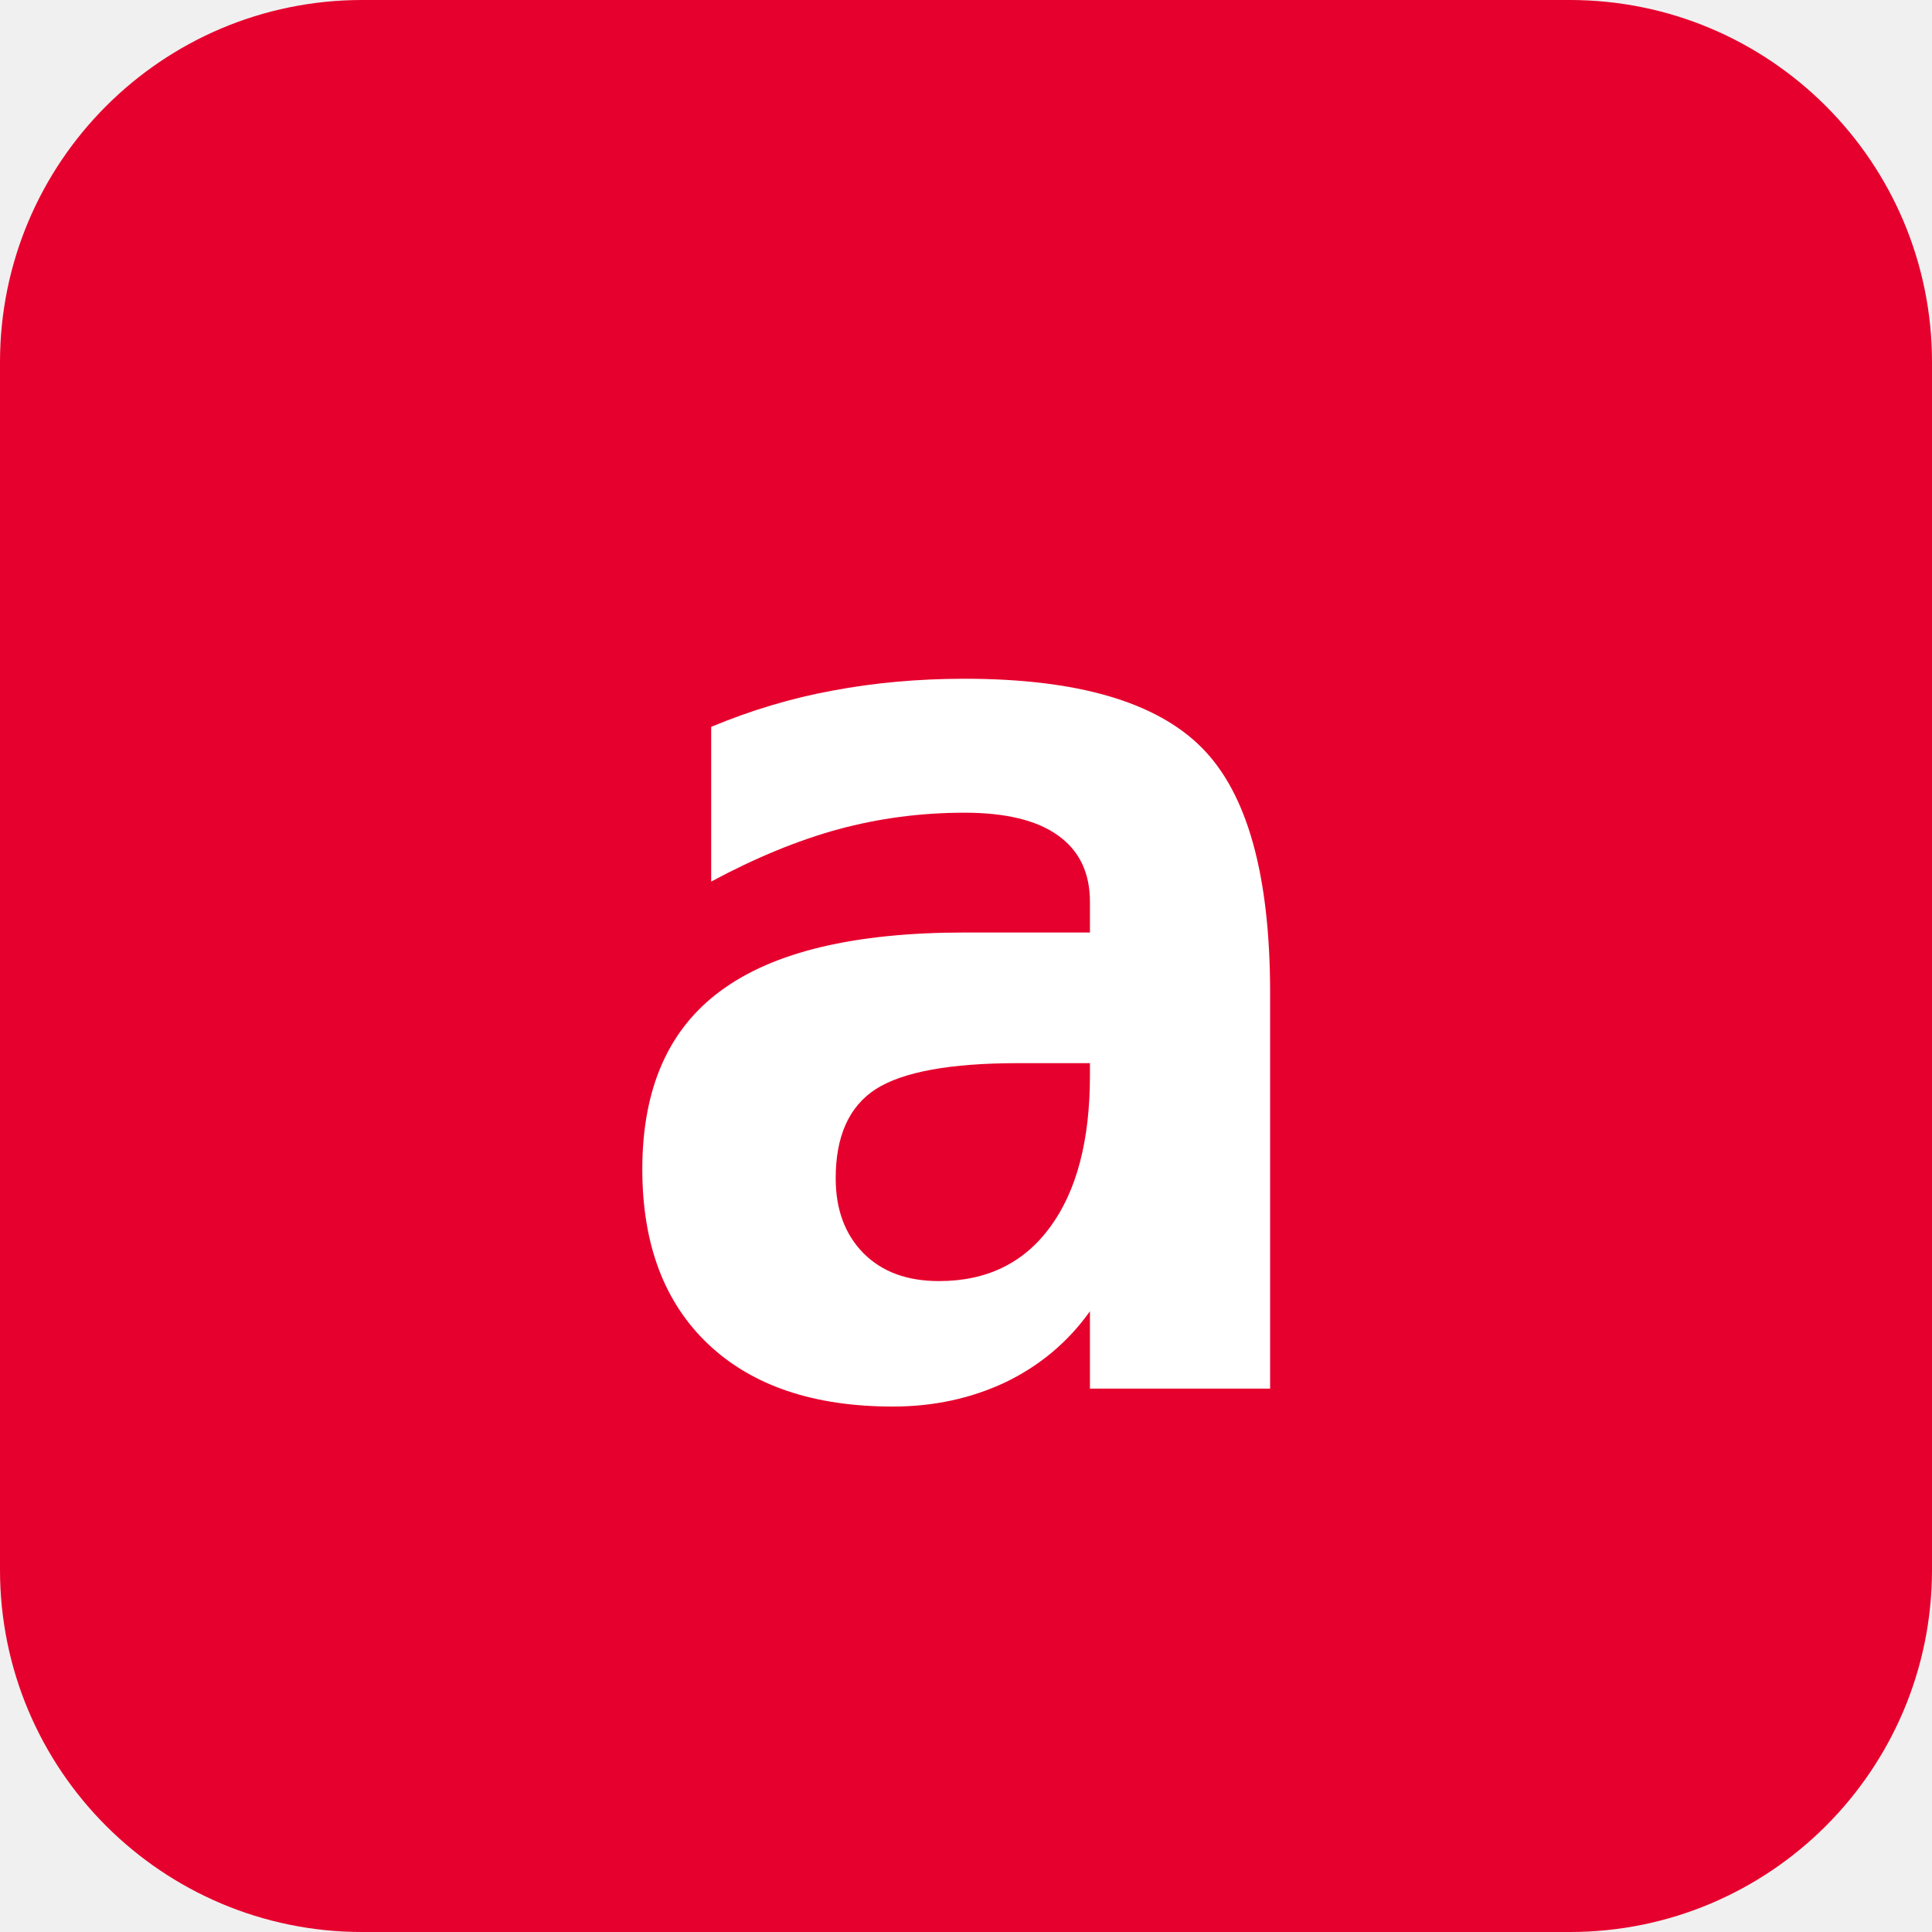
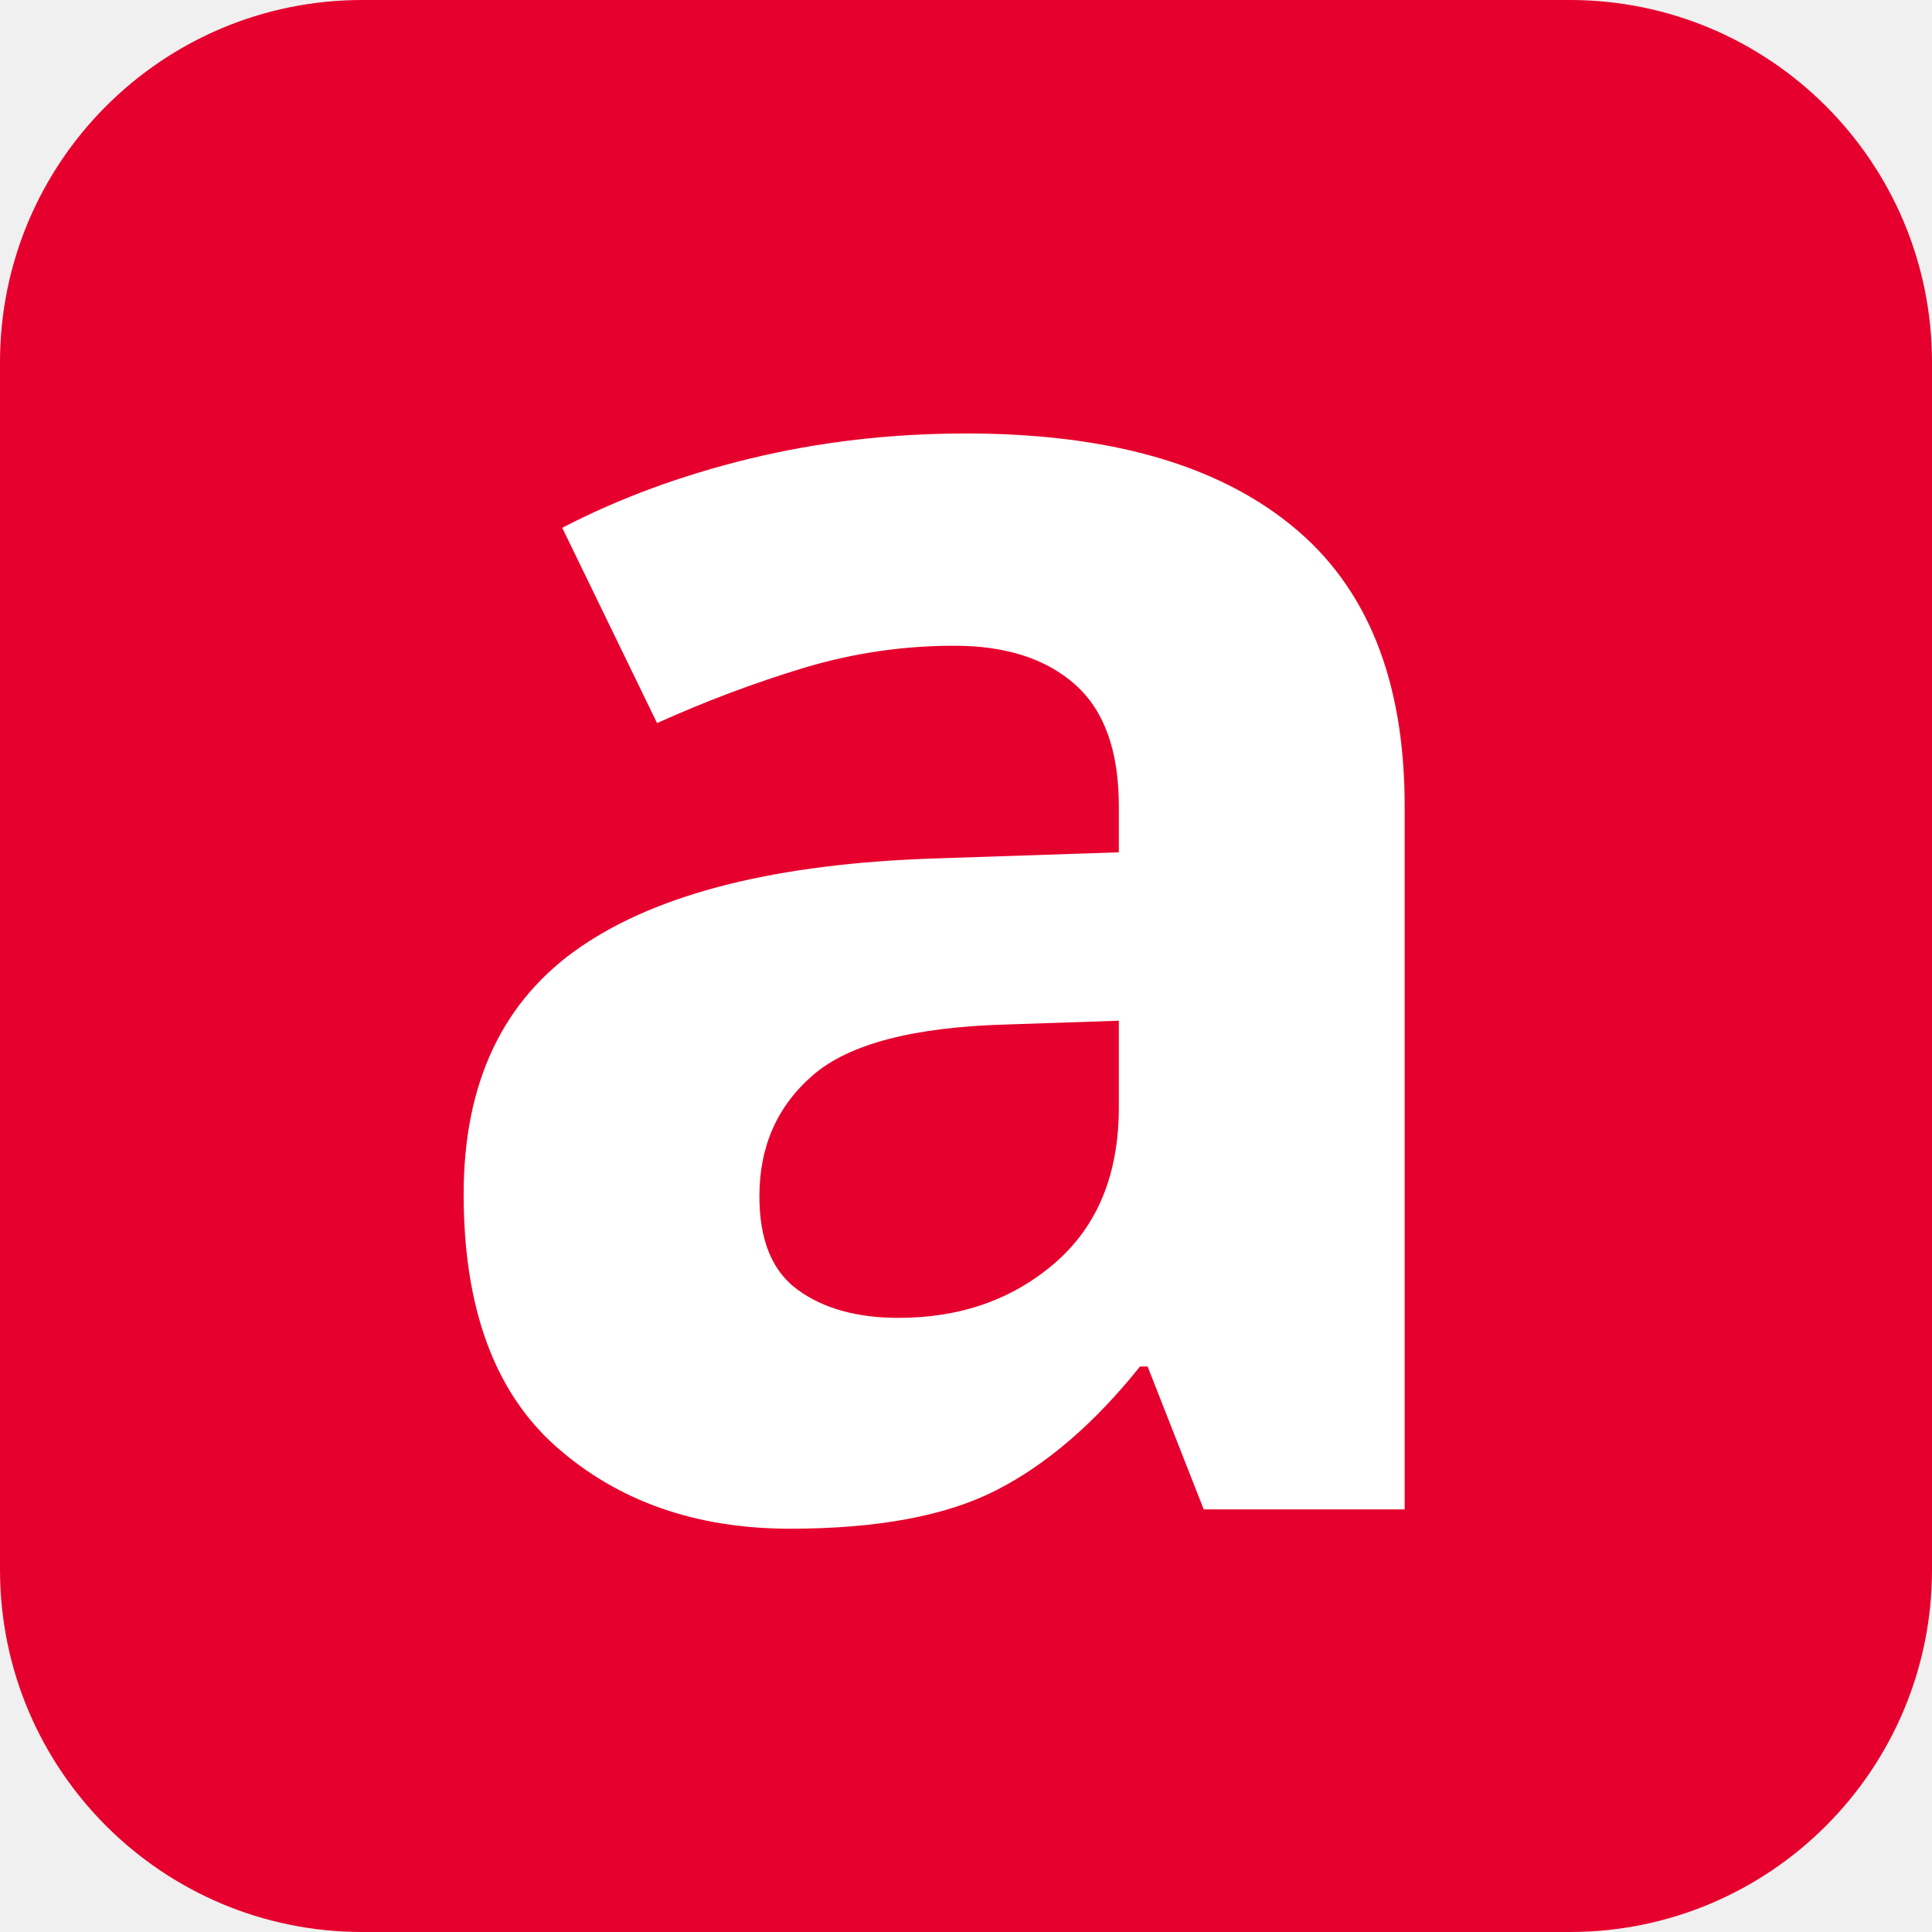
<svg xmlns="http://www.w3.org/2000/svg" viewBox="0 0 64 64">
  <rect width="64" height="64" rx="12" fill="#e6002d" />
-   <text x="32" y="46" text-anchor="middle" font-family="ui-monospace, SFMono-Regular, Menlo, Consolas, monospace" font-size="42" font-weight="600" fill="#ffffff">a</text>
+   <text x="32" y="50" text-anchor="middle" font-family="JetBrains Mono" font-size="64" font-weight="600" fill="#ffffff">a</text>
</svg>
